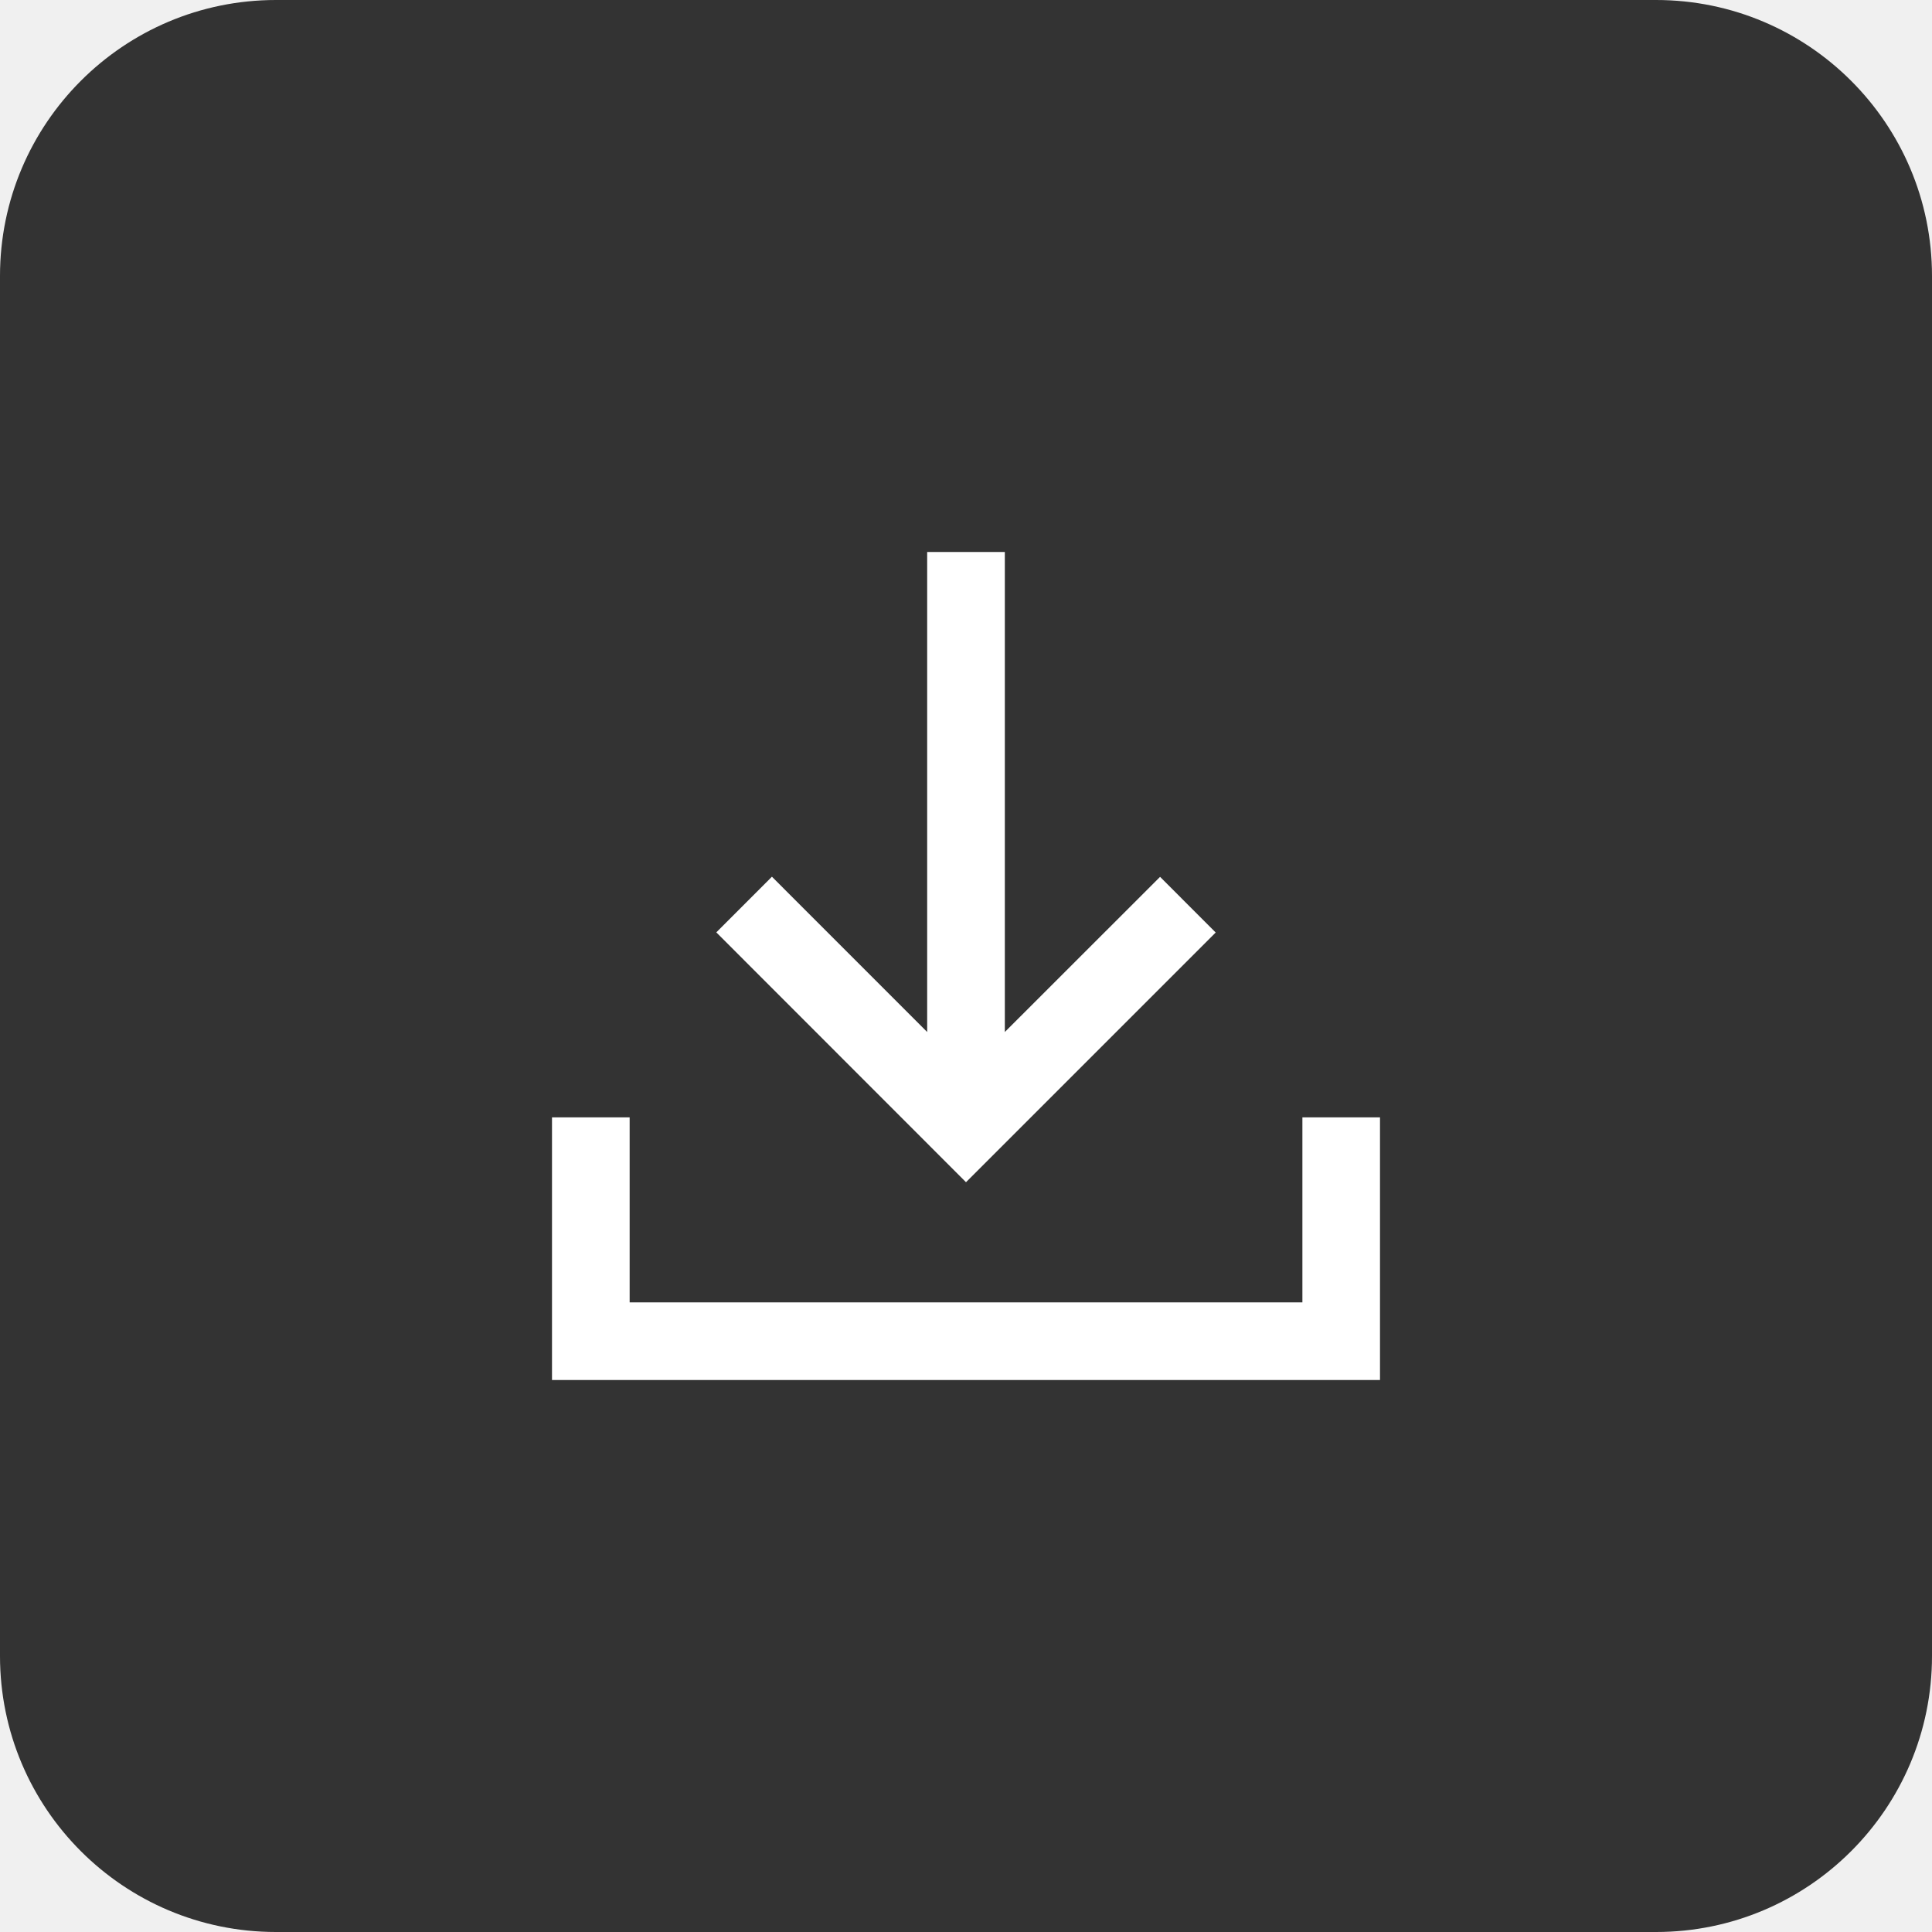
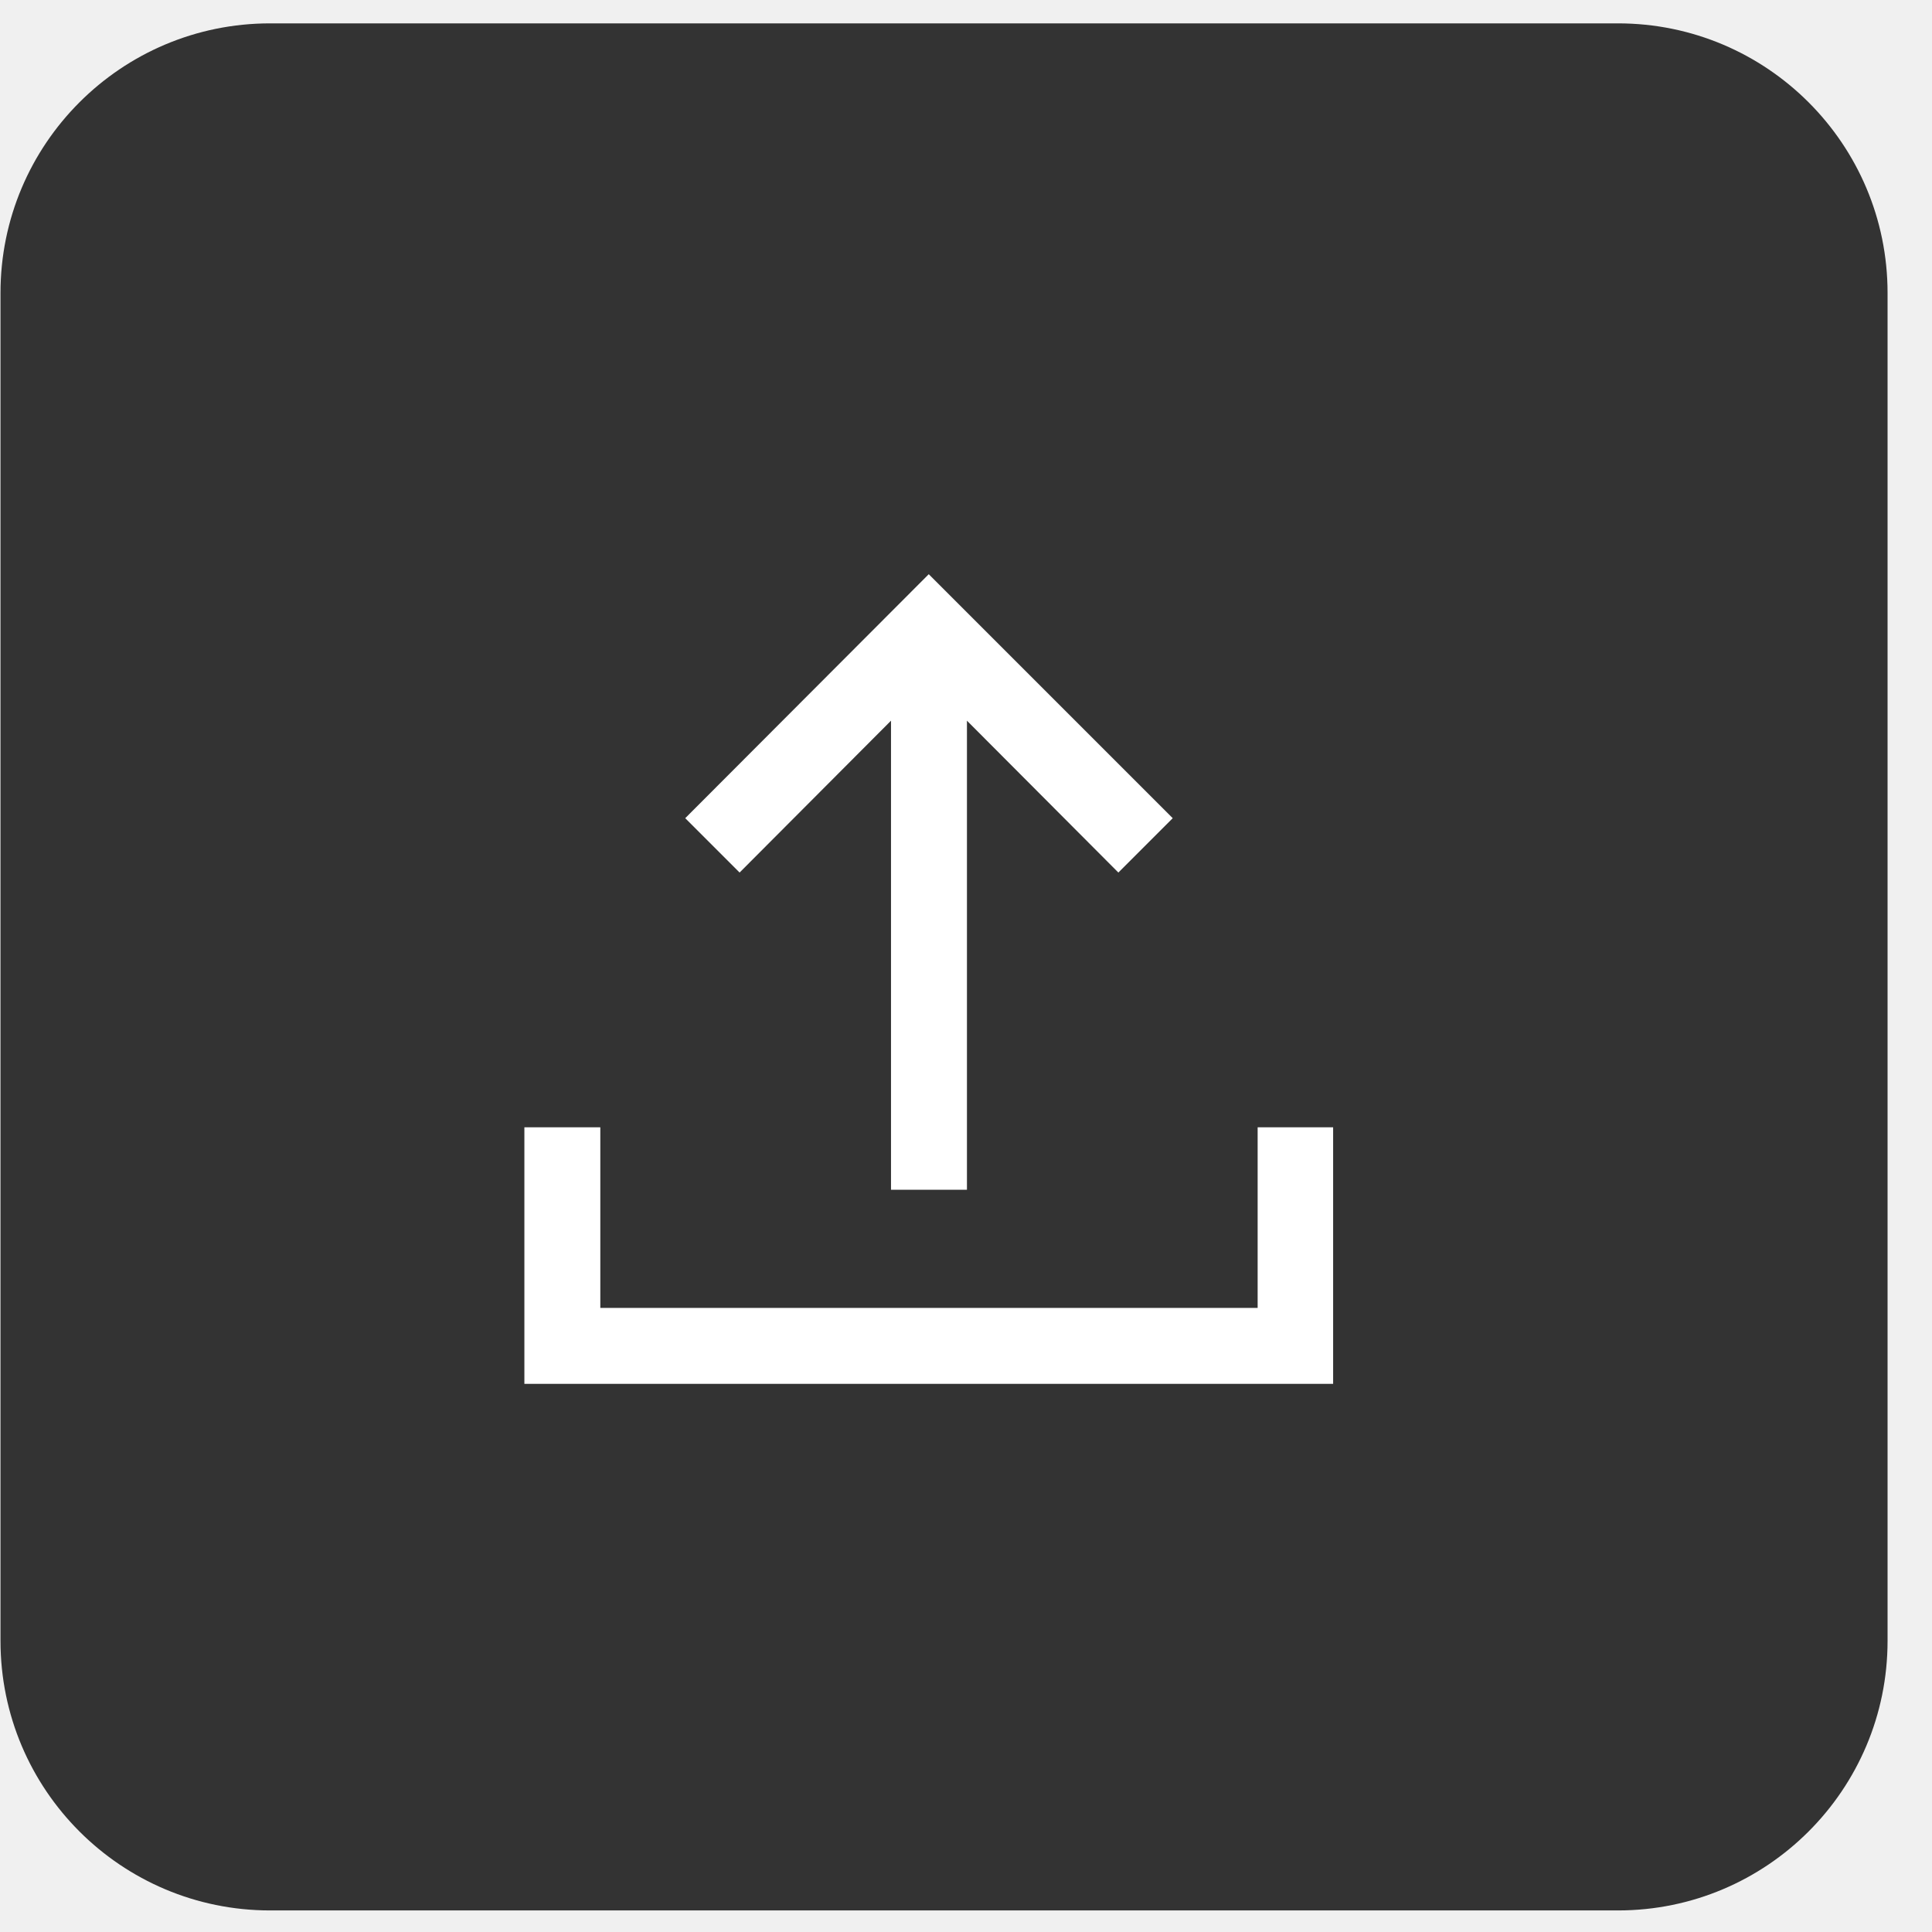
- <svg xmlns="http://www.w3.org/2000/svg" width="42" height="42" viewBox="0 0 42 42">
-   <g data-name="그룹 9649" transform="translate(-3184 -1811)">
-     <rect data-name="사각형 1891" width="42" height="42" rx="6" transform="translate(3184 1811)" style="fill:#333" />
-     <path data-name="패스 2707" d="M16.313 12.291v4.022H1.688v-4.022H0V18h18v-5.709zM8.156 0v10.435L4.781 7.059l-1.209 1.21L9 13.7l5.428-5.428-1.209-1.21-3.375 3.373V0z" transform="translate(3196 1823)" style="fill:#fff" />
-   </g>
+ <svg xmlns="http://www.w3.org/2000/svg" width="43" height="43" viewBox="0 0 43 43" fill="none">
+   <path d="M36.011.52h-30a6 6 0 0 0-6 6v30a6 6 0 0 0 6 6h30a6 6 0 0 0 6-6v-30a6 6 0 0 0-6-6z" fill="#333" />
+   <path d="M36.011 1.02h-30a5.5 5.5 0 0 0-5.5 5.5v30a5.5 5.5 0 0 0 5.5 5.5h30a5.5 5.5 0 0 0 5.5-5.5v-30a5.5 5.5 0 0 0-5.5-5.5z" fill="#333" />
+   <path d="m15.251 18.21 1.21 1.21 3.37-3.38v10.44h1.69V16.04l3.37 3.38 1.21-1.21-5.43-5.43-5.42 5.43z" fill="#fff" />
+   <path d="M27.991 25.09v4.02h-14.63v-4.02h-1.69v5.71h18v-5.71h-1.68z" fill="#fff" />
</svg>
